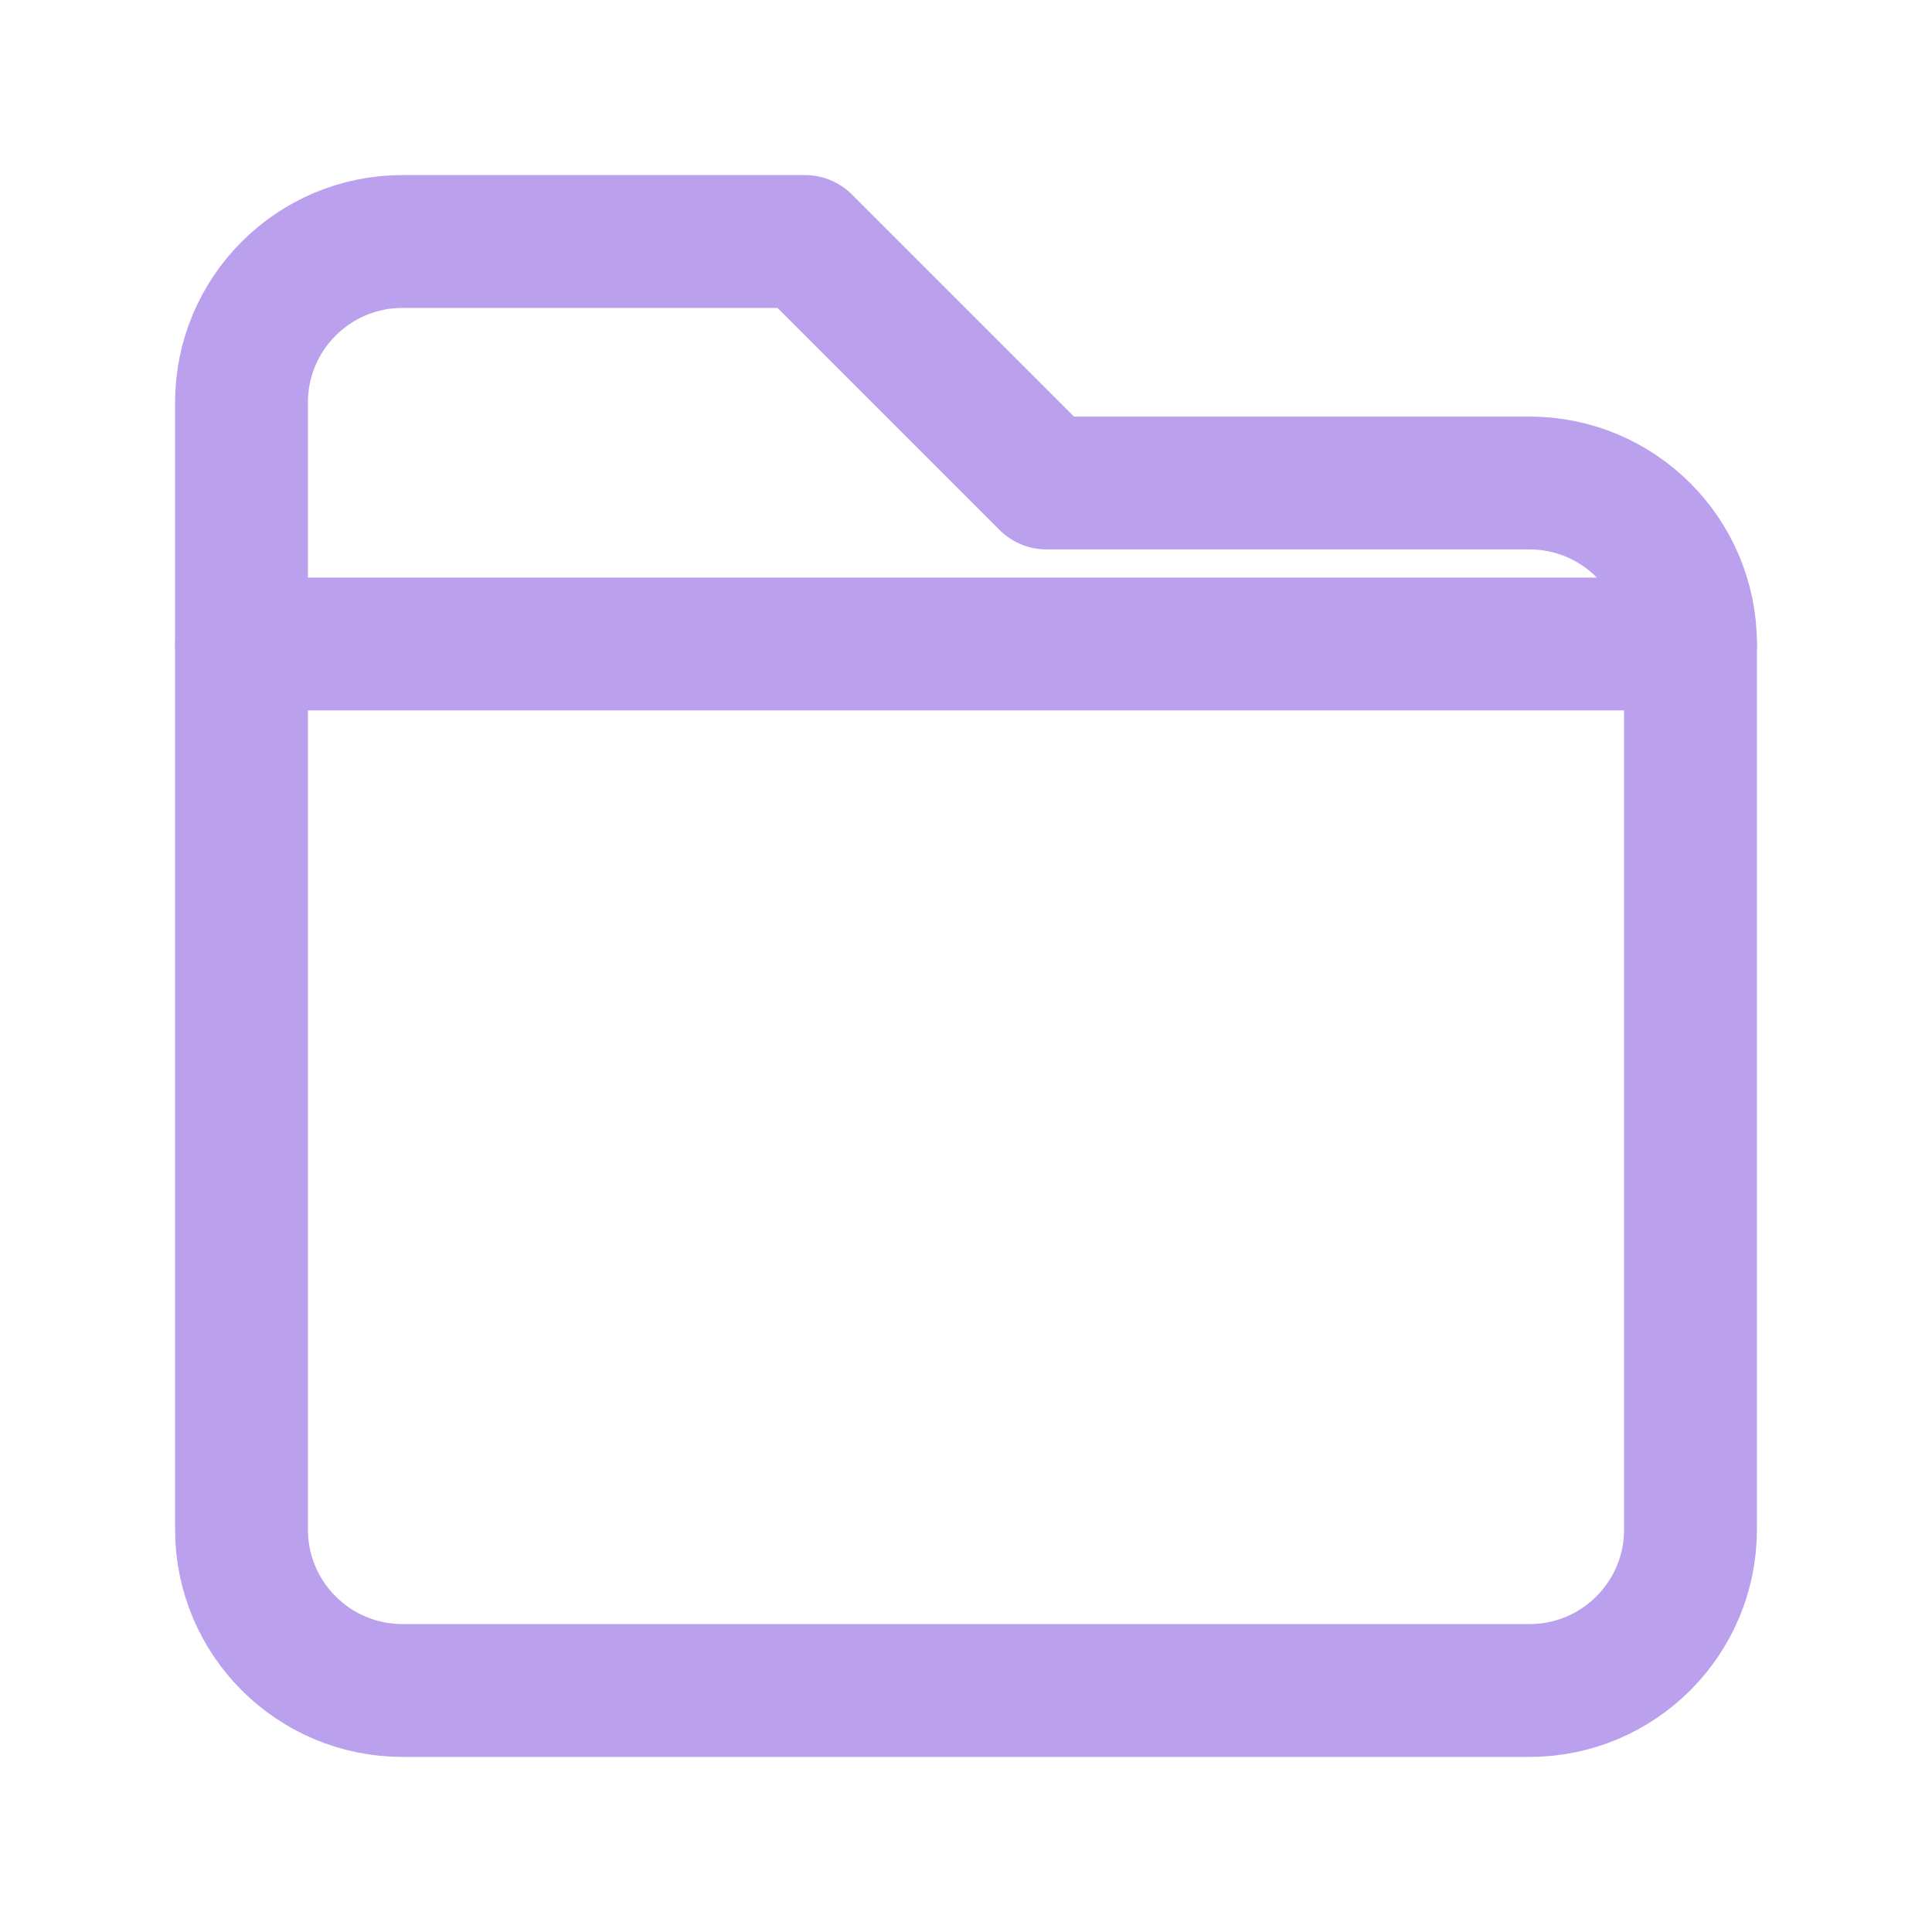
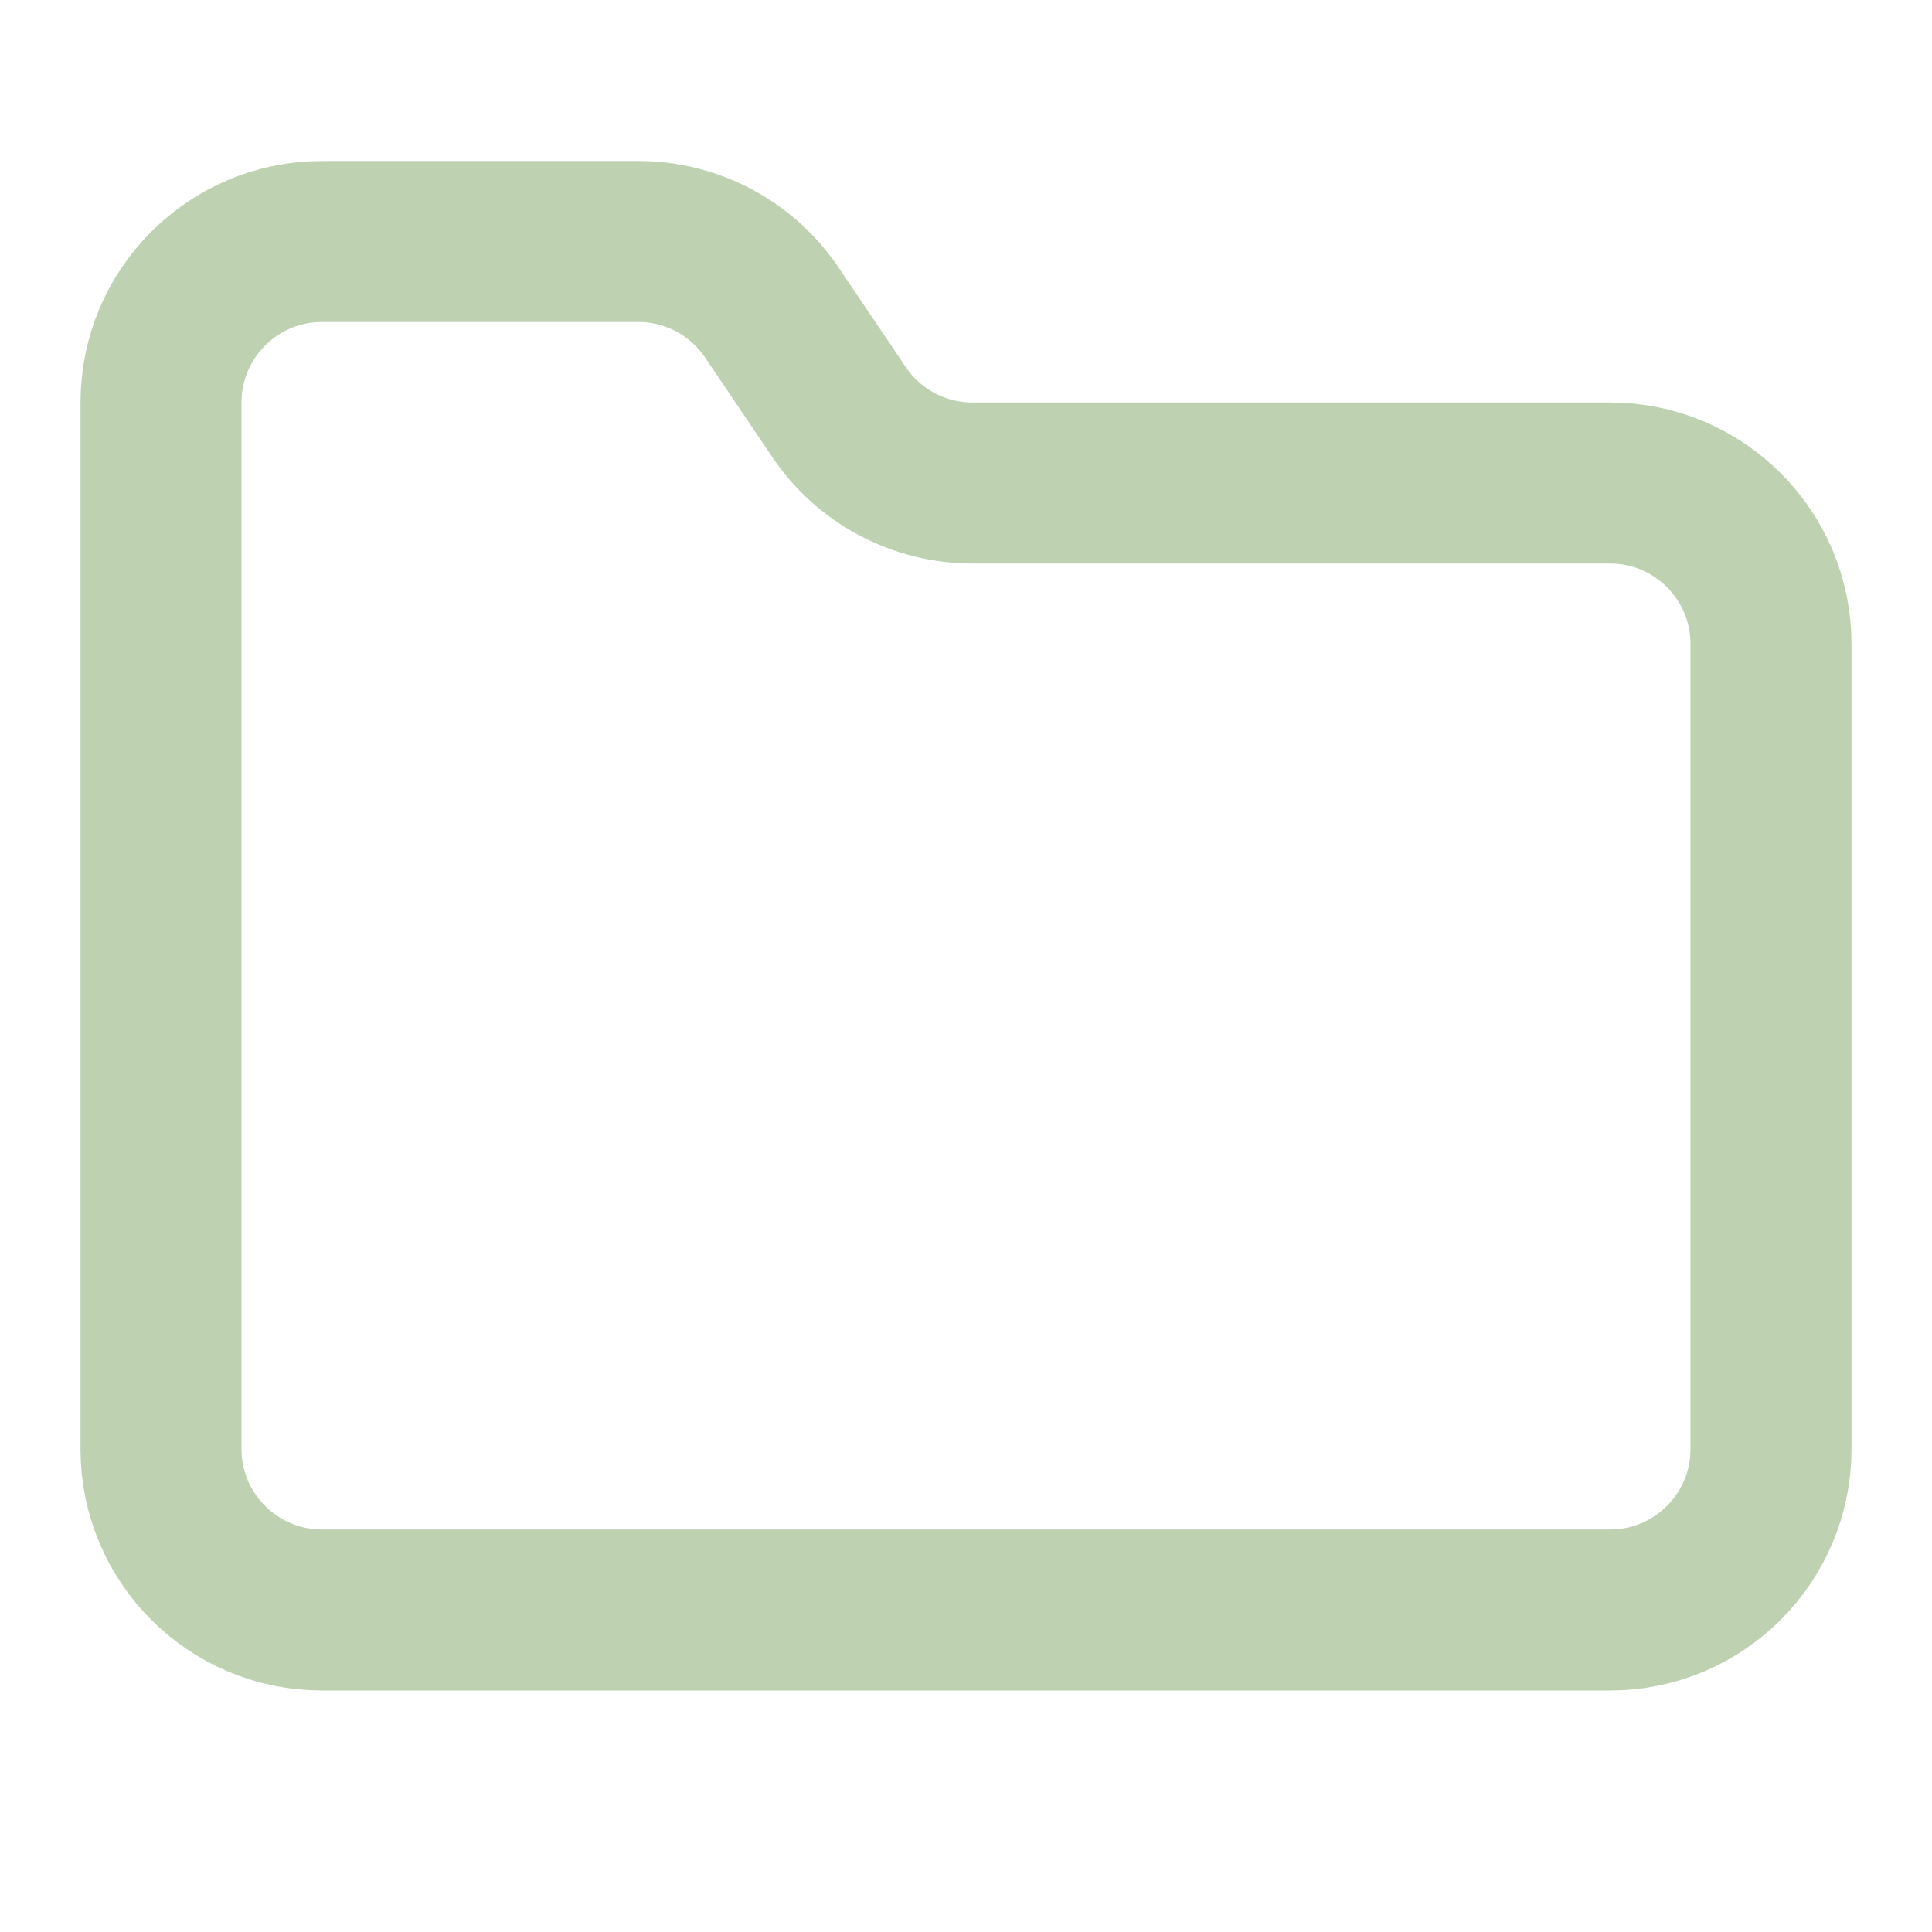
- <svg xmlns="http://www.w3.org/2000/svg" viewBox="0 0 24 24" fill="none" stroke="#baa0ed" stroke-width="1.65" stroke-linecap="round" stroke-linejoin="round">
-   <path d="M3 7V5a2 2 0 0 1 2-2h5l3 3h6a2 2 0 0 1 2 2v11a2 2 0 0 1-2 2H5a2 2 0 0 1-2-2V7Z" />
-   <path d="M3 8h18" />
+ <svg xmlns="http://www.w3.org/2000/svg" width="24" height="24" viewBox="0 0 24 24" fill="none" stroke="#bed2b2" stroke-width="2" stroke-linecap="round" stroke-linejoin="round">
+   <path d="M20 20a2 2 0 0 0 2-2V8a2 2 0 0 0-2-2h-7.9a2 2 0 0 1-1.69-.9L9.6 3.9A2 2 0 0 0 7.93 3H4a2 2 0 0 0-2 2v13a2 2 0 0 0 2 2Z" />
</svg>
